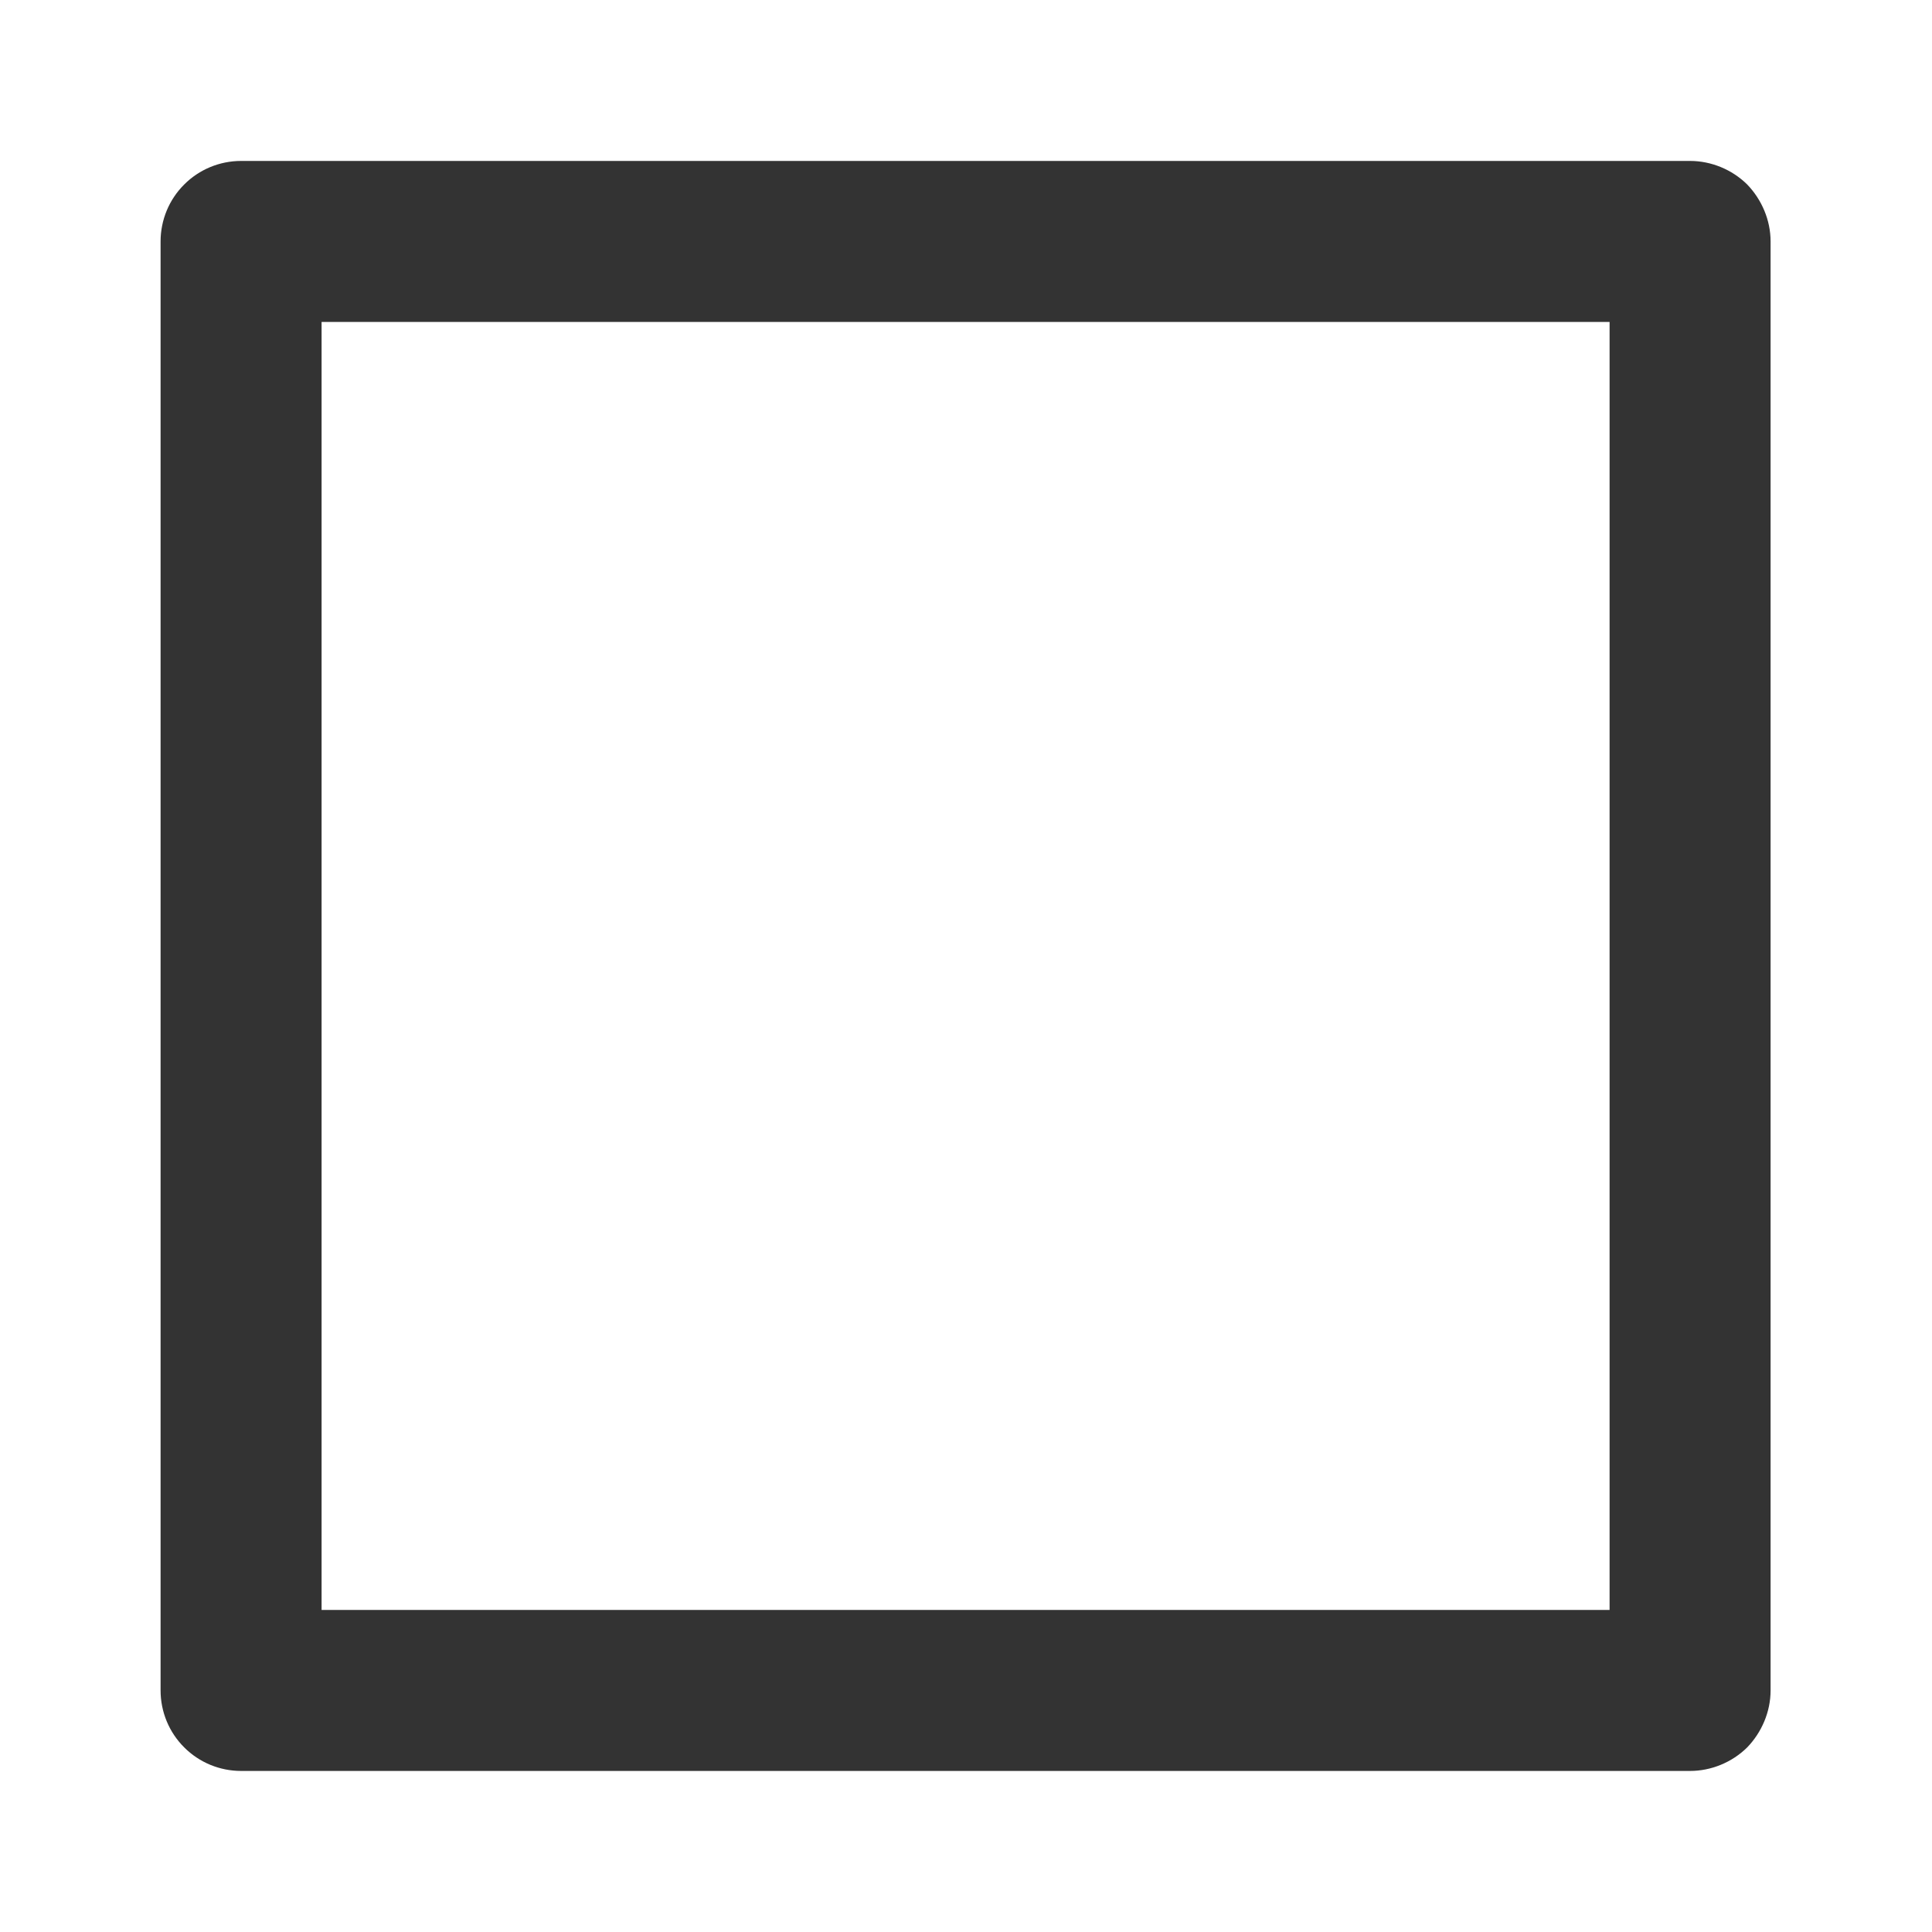
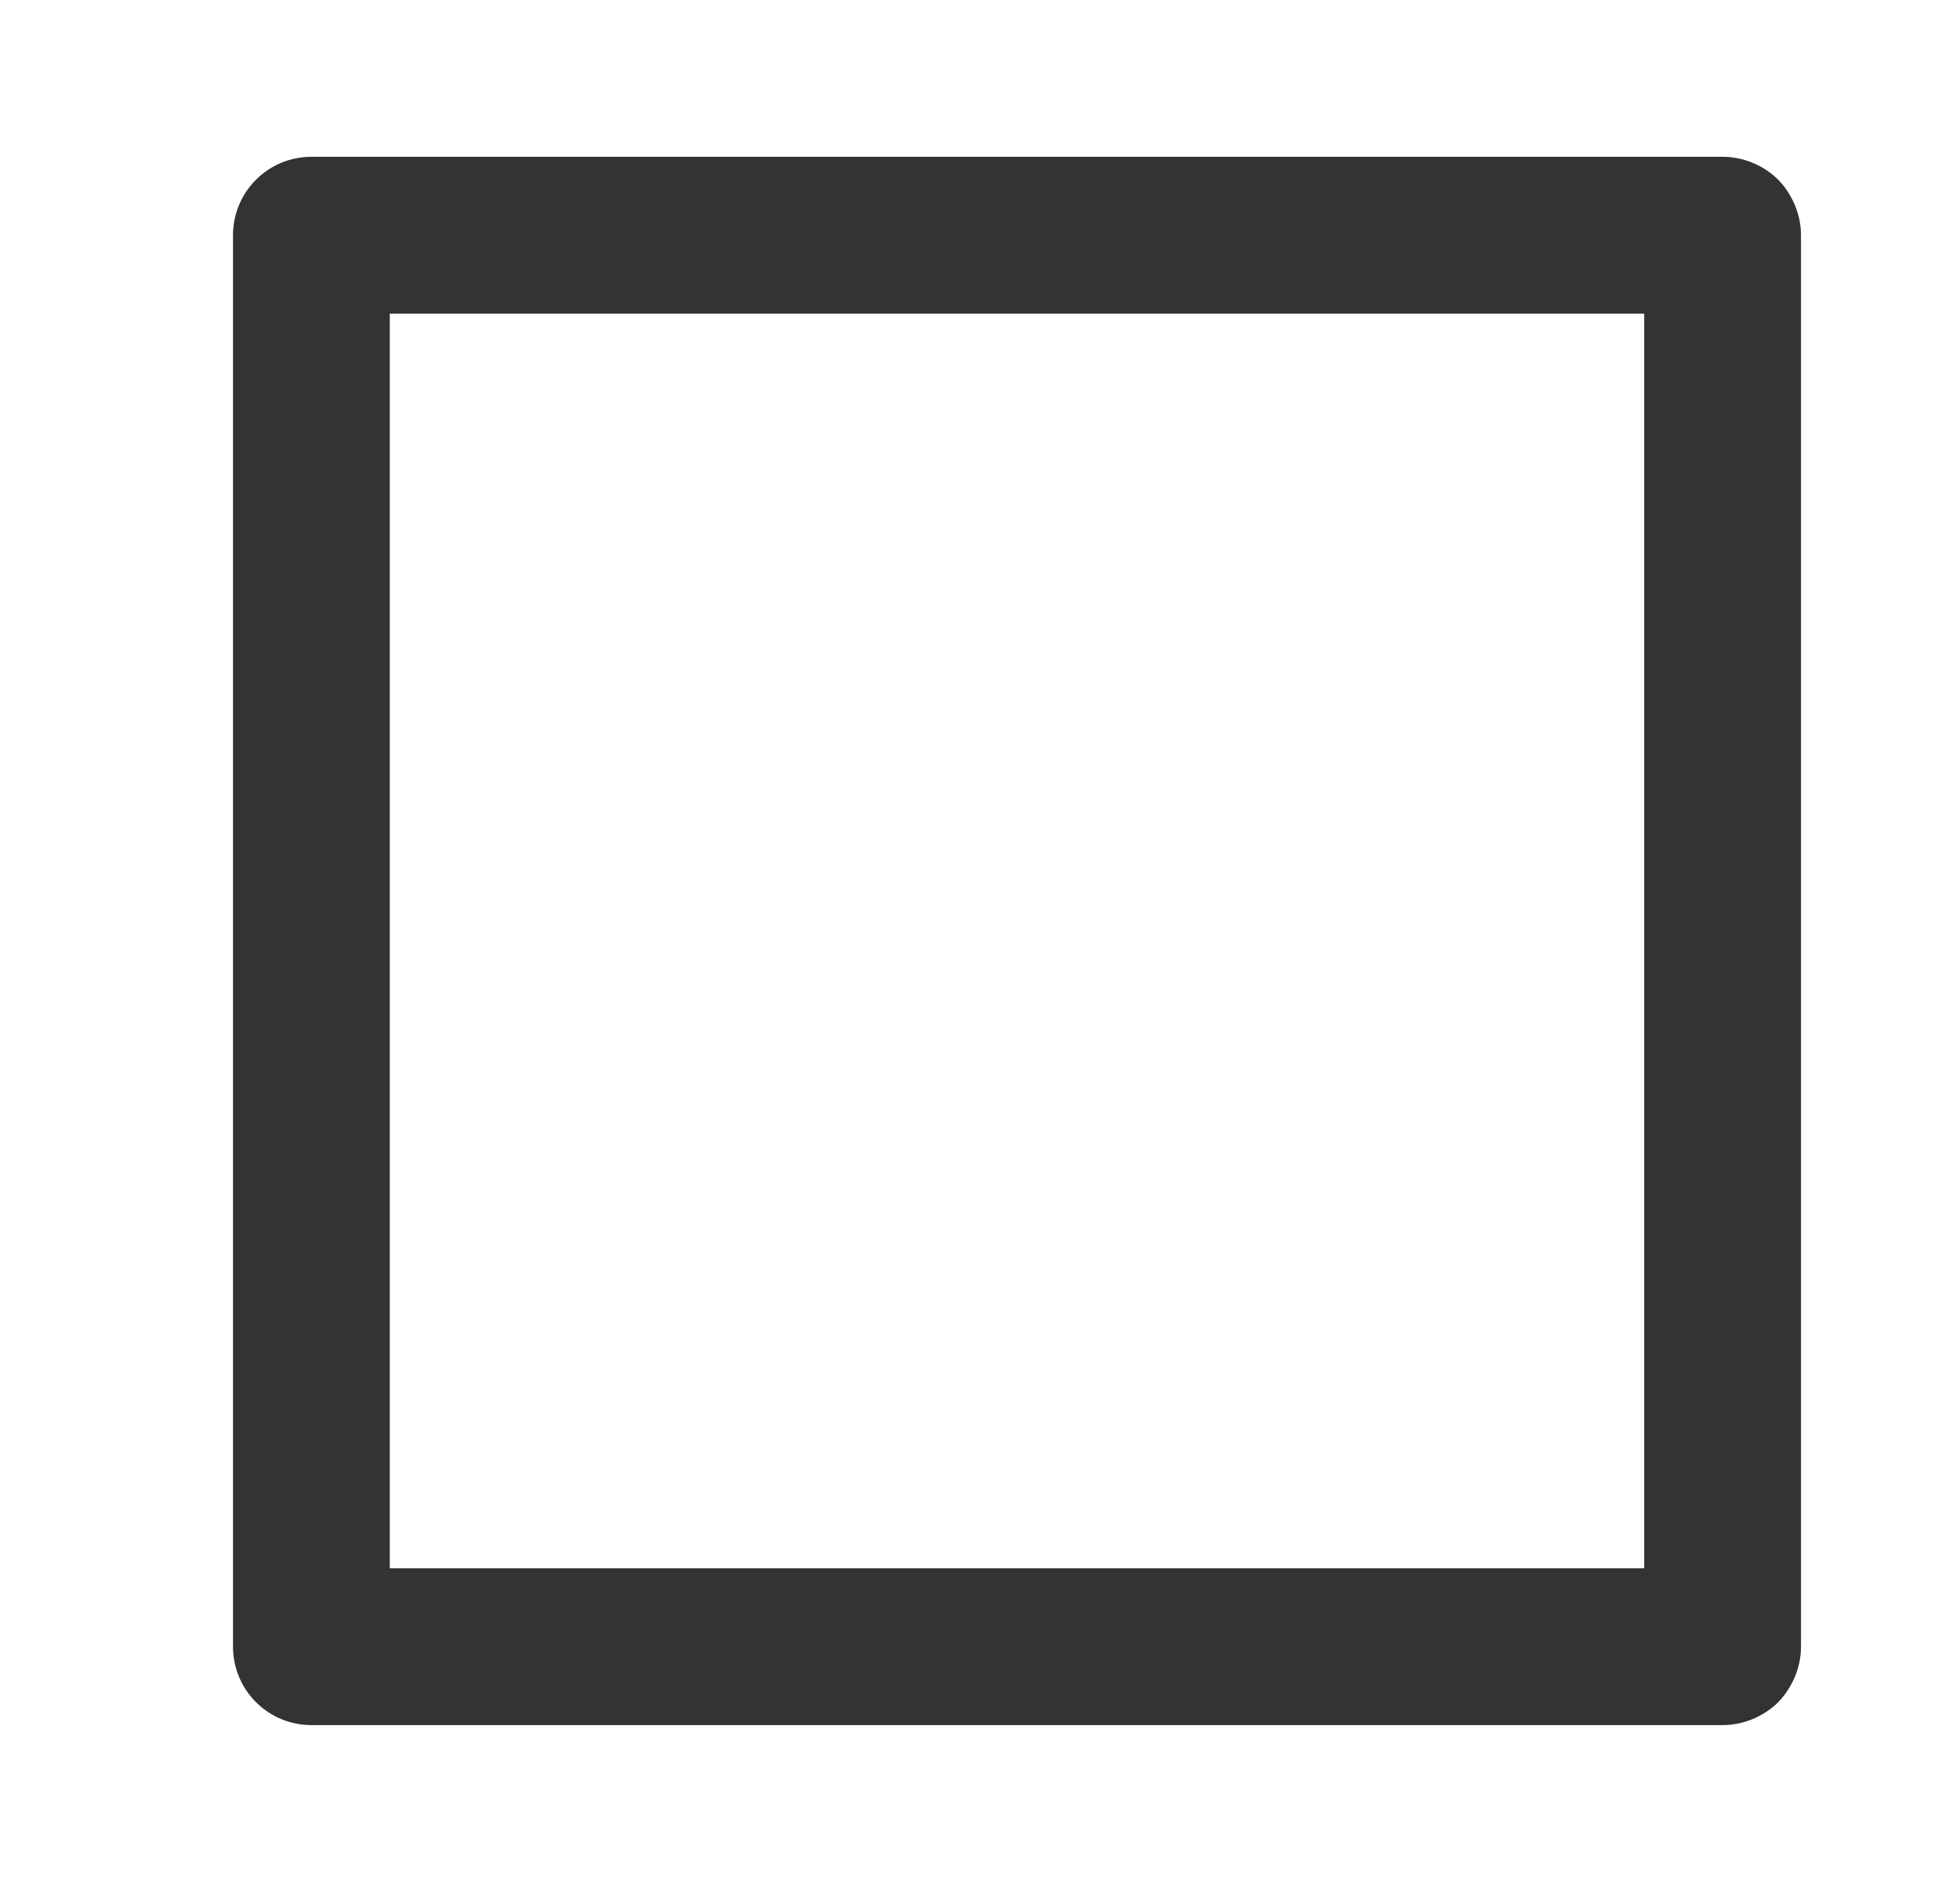
- <svg xmlns="http://www.w3.org/2000/svg" width="24px" height="24px" version="1.1" xml:space="preserve" style="fill-rule:evenodd;clip-rule:evenodd;stroke-linejoin:round;stroke-miterlimit:1.414;">
-   <g transform="matrix(1,0,0,1,-288,-176)">
-     <g id="basic.regular.square" transform="matrix(0.800768,0,0,0.984948,288,176)">
+ <svg xmlns="http://www.w3.org/2000/svg" width="25px" height="24px" version="1.1" xml:space="preserve" style="fill-rule:evenodd;clip-rule:evenodd;stroke-linejoin:round;stroke-miterlimit:1.414;">
+   <g transform="matrix(1,0,0,1,-674,-176)">
+     <g id="basic.regular.square" transform="matrix(0.800768,0,0,0.984948,674.977,176)">
      <rect x="0" y="0" width="29.971" height="24.367" style="fill:none;" />
      <g transform="matrix(1.2488,0,0,1.01528,-1245.06,-178.69)">
        <path d="M1018,178C1018.26,178 1018.52,178.105 1018.71,178.293C1018.89,178.48 1019,178.735 1019,179C1019,182.414 1019,193.586 1019,197C1019,197.265 1018.89,197.52 1018.71,197.707C1018.52,197.895 1018.26,198 1018,198C1014.59,198 1003.41,198 1000,198C999.735,198 999.48,197.895 999.293,197.707C999.105,197.52 999,197.265 999,197C999,193.586 999,182.414 999,179C999,178.735 999.105,178.48 999.293,178.293C999.48,178.105 999.735,178 1000,178C1003.41,178 1014.59,178 1018,178ZM1017,180L1001,180L1001,196L1017,196L1017,180Z" style="fill:rgb(51,51,51);" />
      </g>
    </g>
  </g>
</svg>
